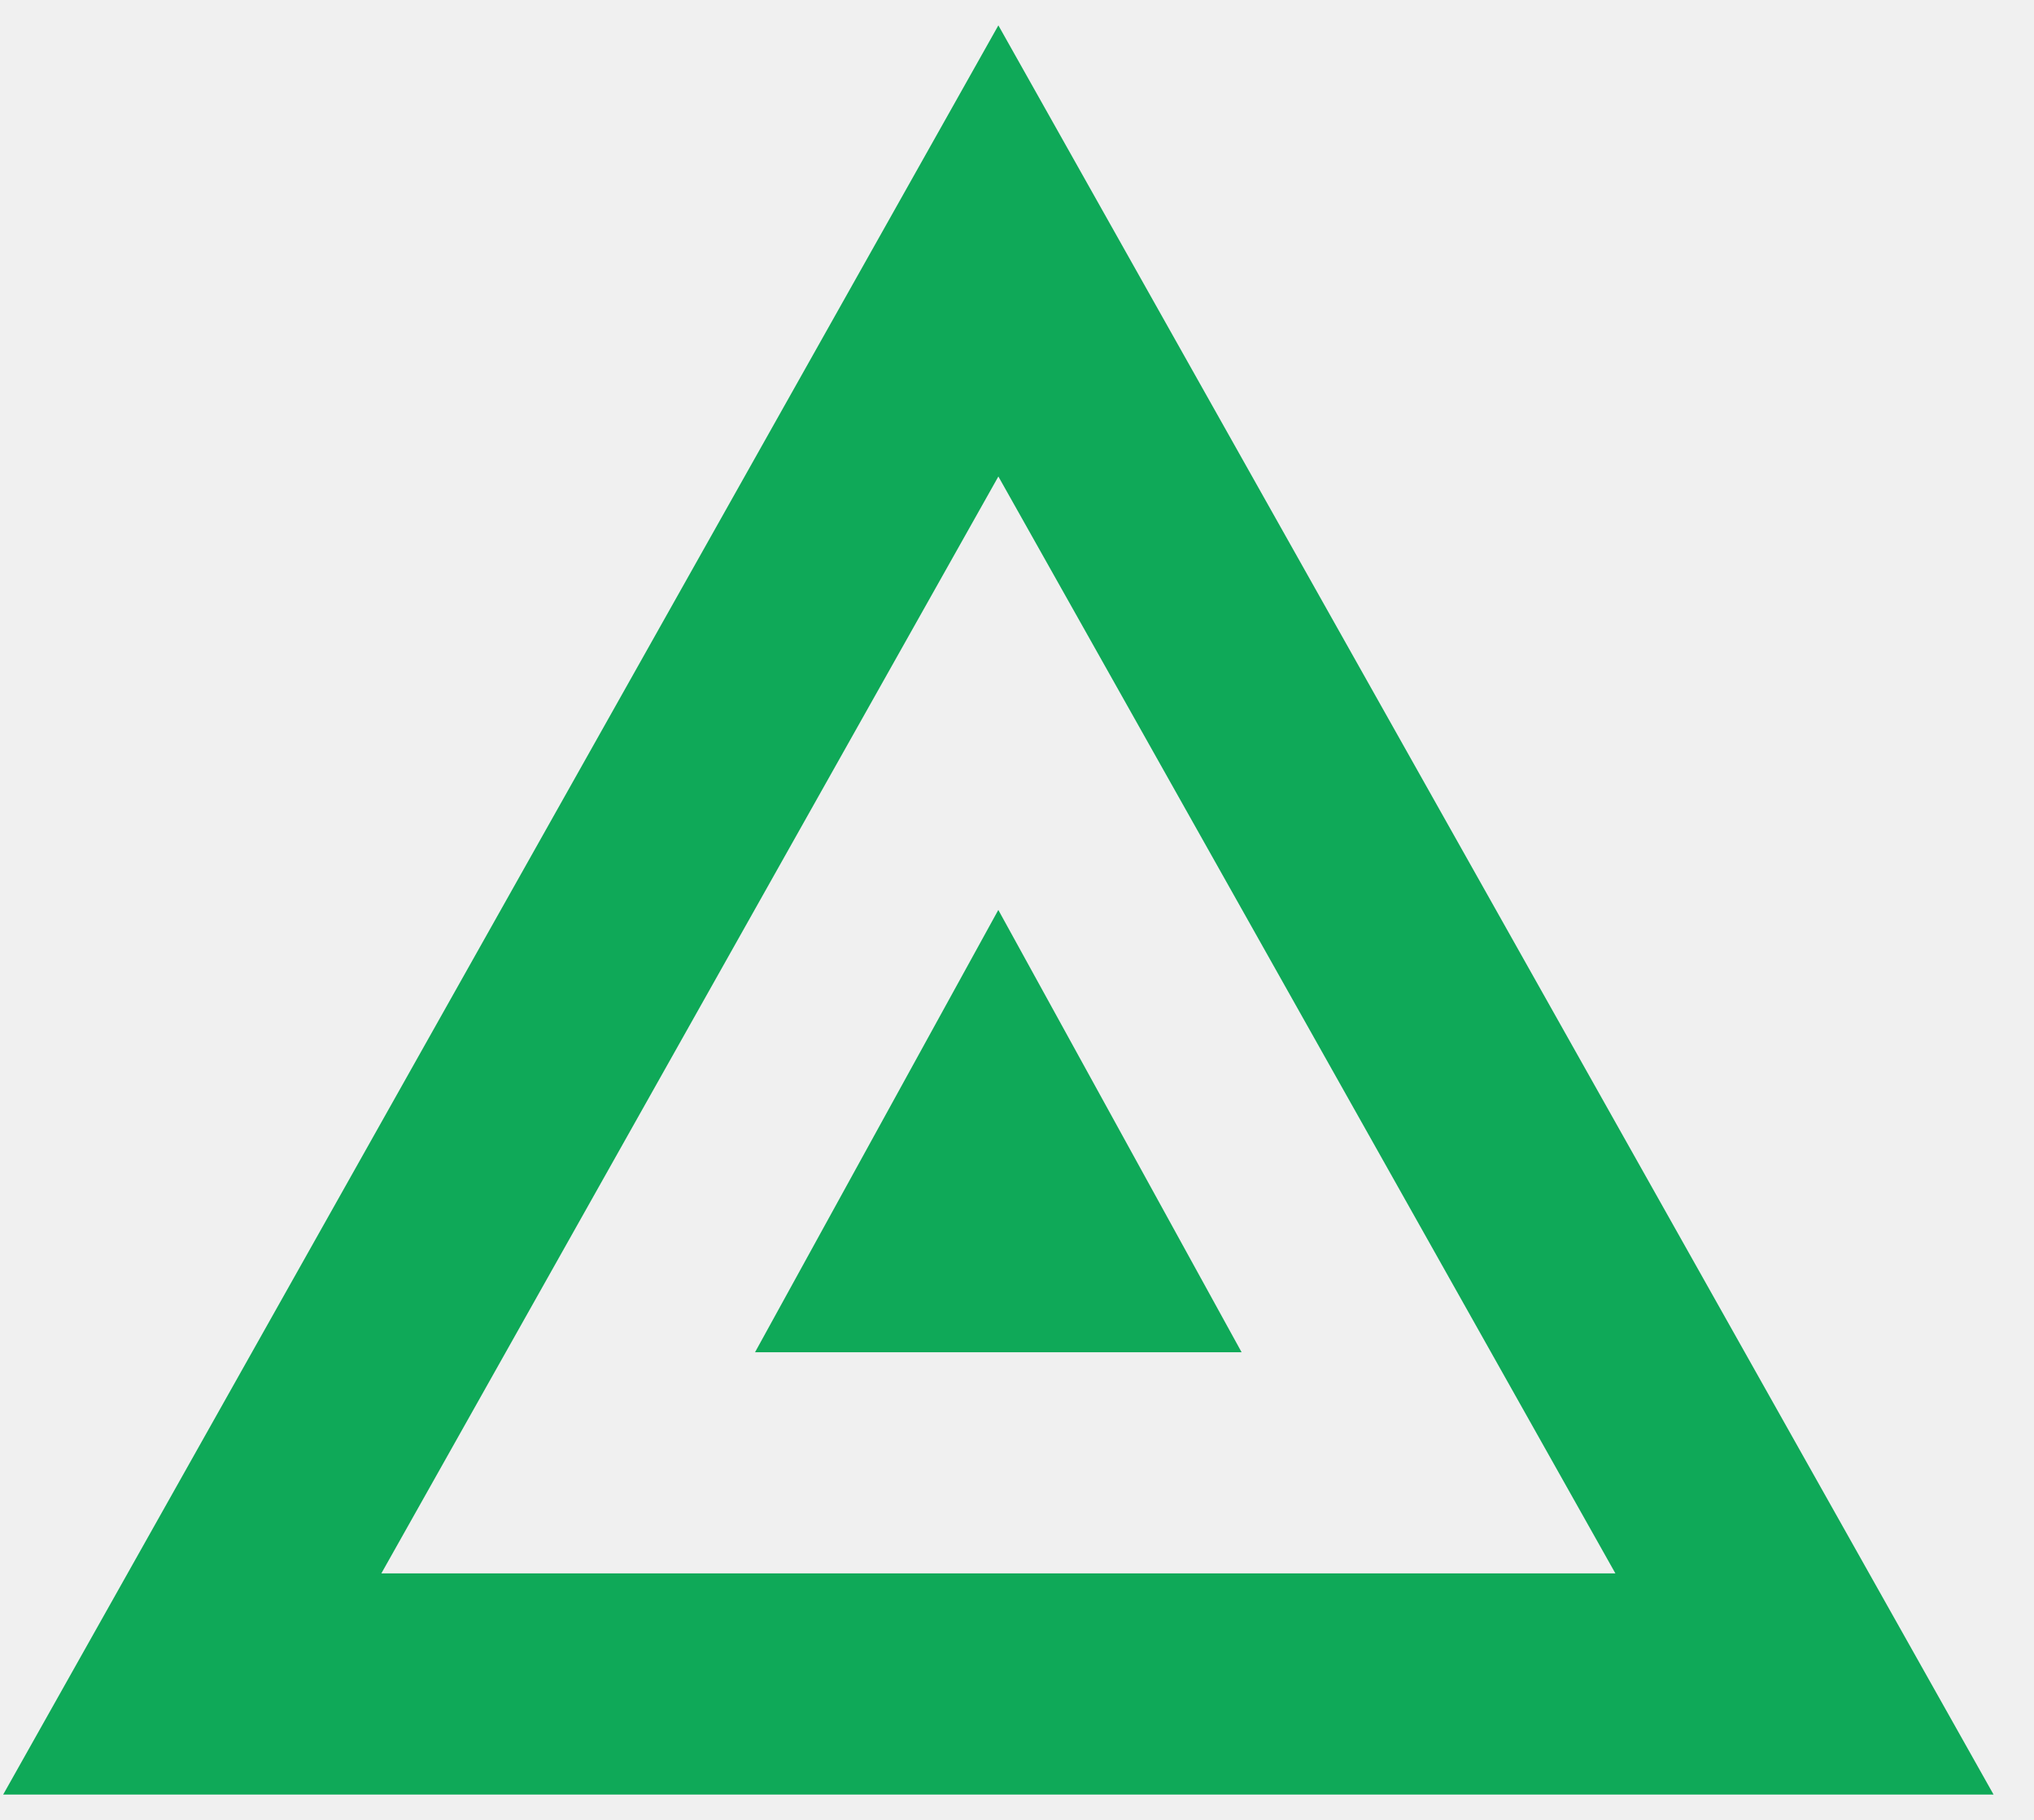
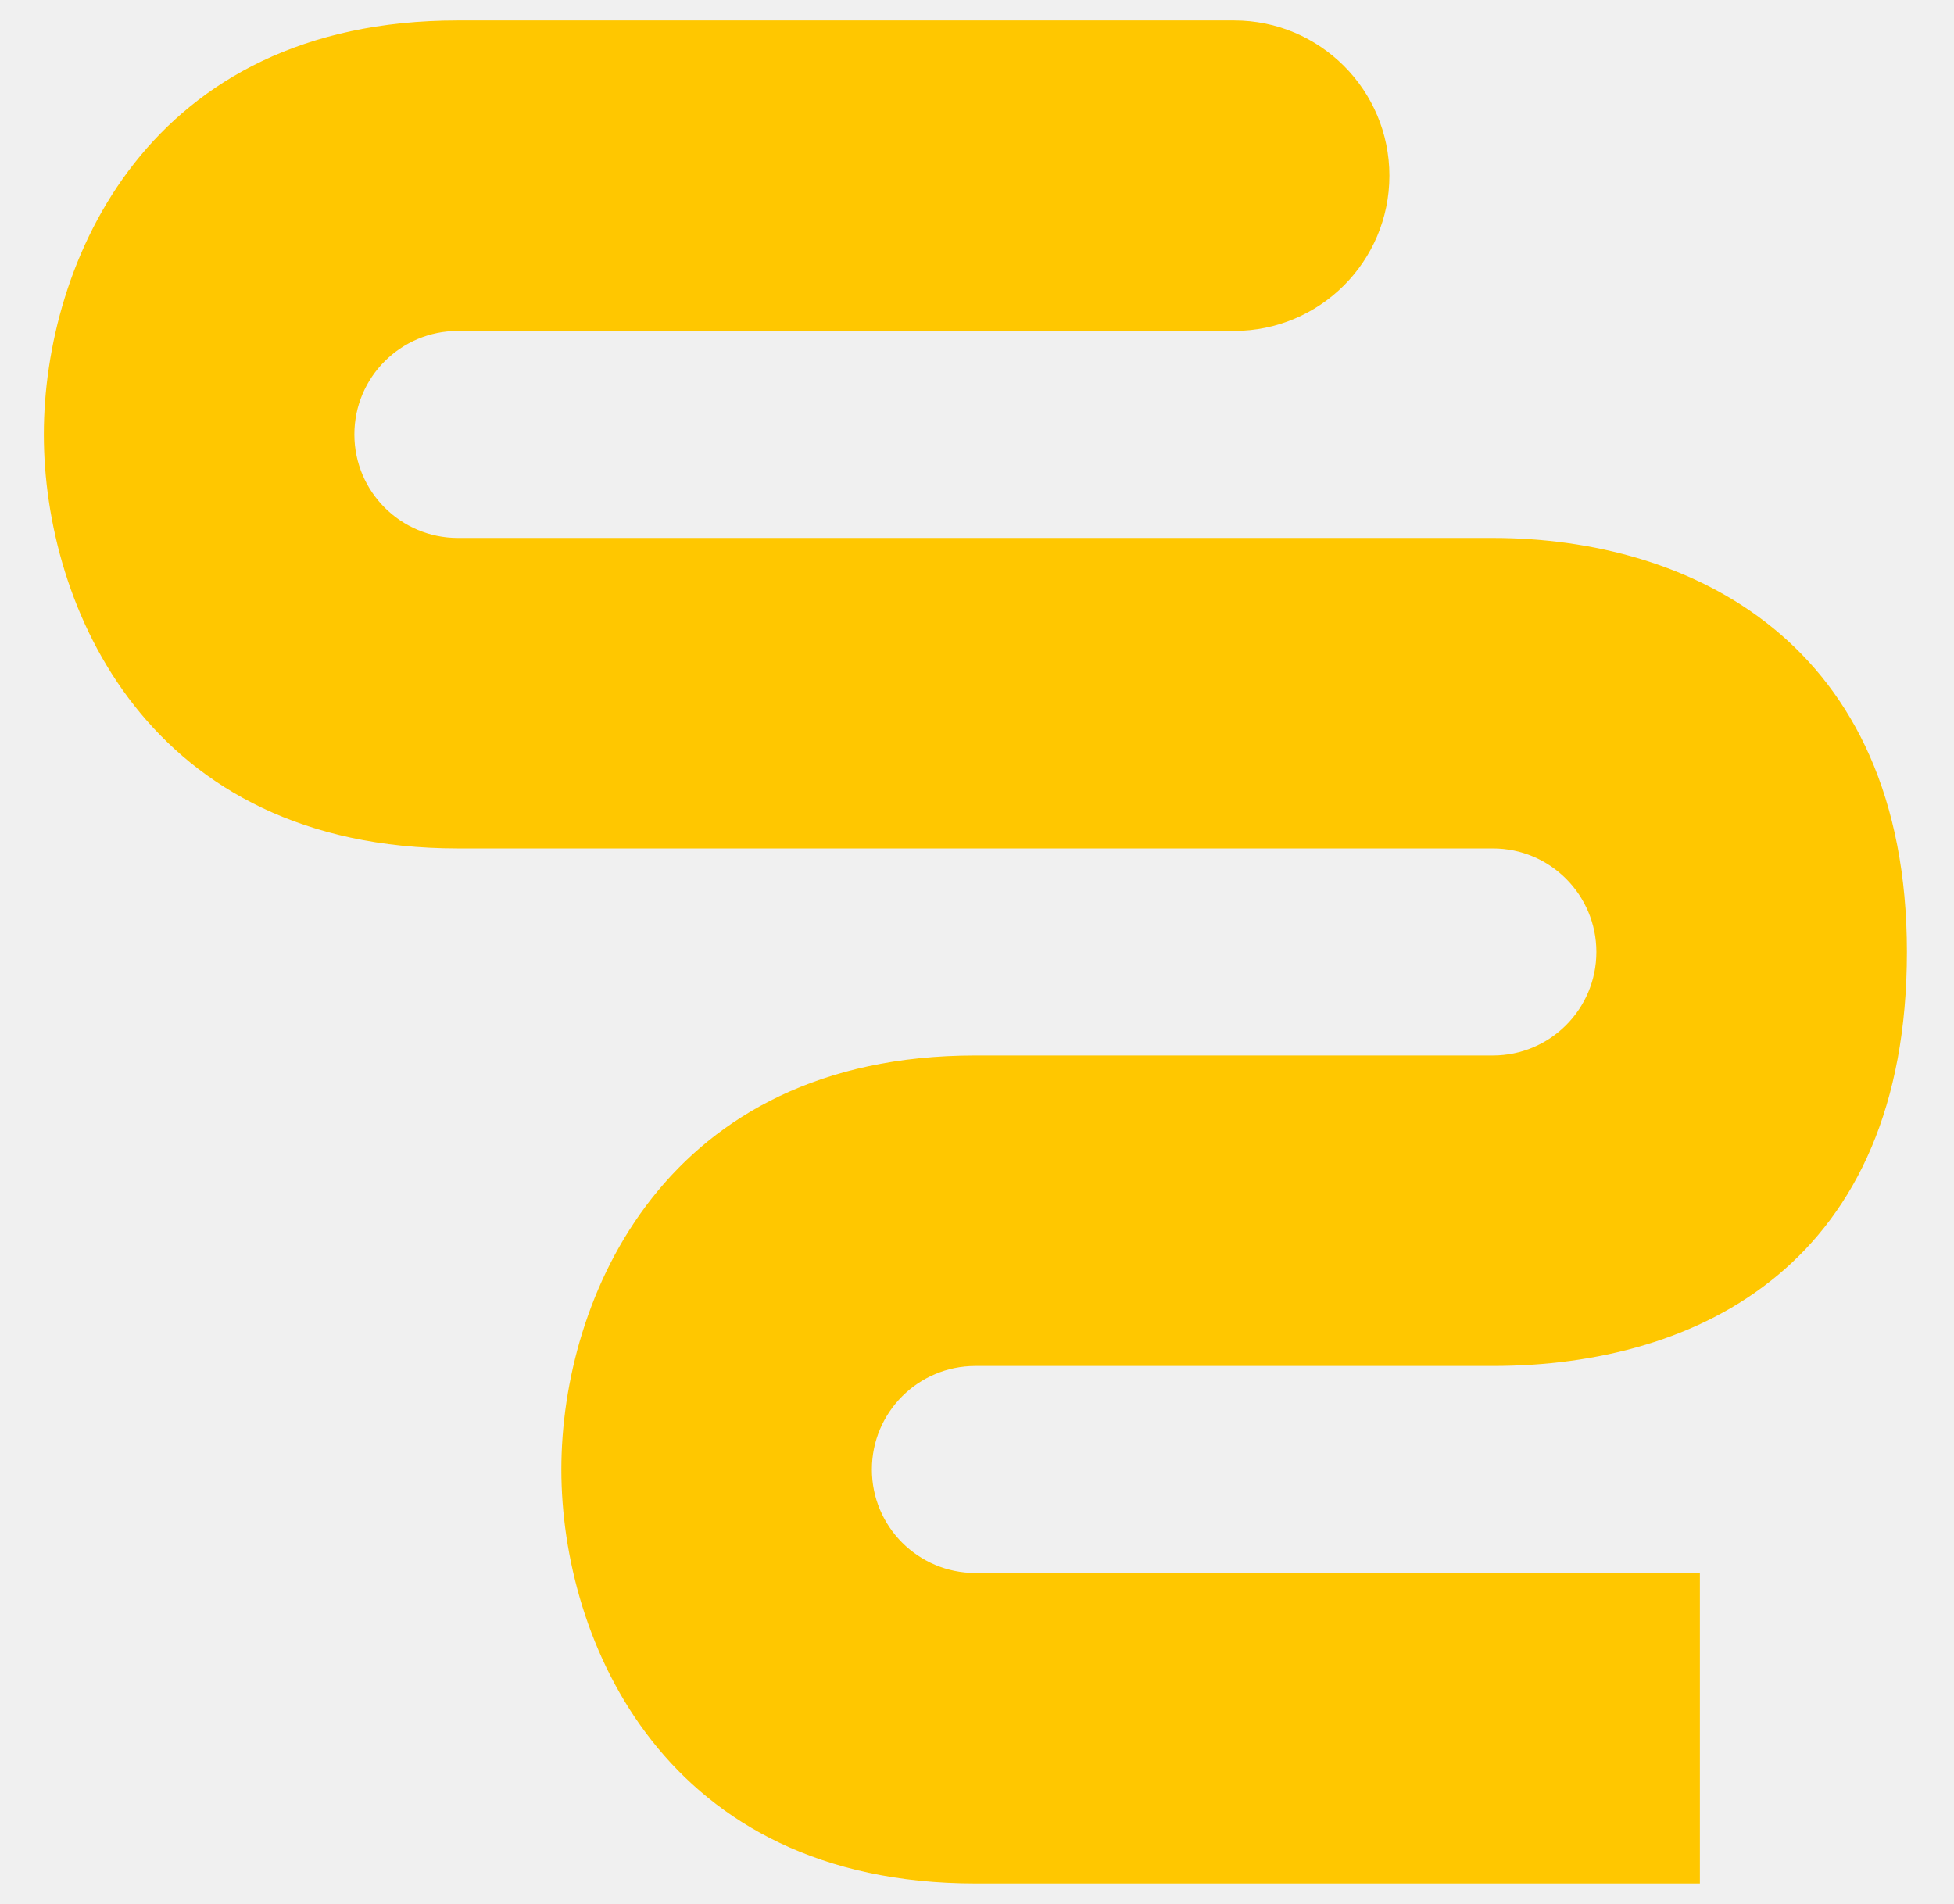
- <svg xmlns="http://www.w3.org/2000/svg" width="38" height="34" viewBox="0 0 38 34" fill="none">
-   <g clip-path="url(#clip0_12_858)">
-     <path d="M18.652 4.688L33.712 31.461H3.592L18.652 4.688Z" stroke="#0FA958" stroke-width="4.132" />
-     <path d="M23.196 25.263H14.106L18.651 17L23.196 25.263Z" fill="#0FA958" />
+ <svg xmlns="http://www.w3.org/2000/svg" width="39" height="38" viewBox="0 0 39 38" fill="none">
+   <g clip-path="url(#clip0_12_857)">
+     <path d="M19.468 21.066C13.27 21.066 11.204 25.906 11.204 29.329C11.204 32.752 13.27 37.592 19.468 37.592H33.928V31.395H19.468C18.327 31.395 17.402 30.47 17.402 29.329C17.402 28.188 18.327 27.263 19.468 27.263H29.797C33.928 27.263 38.06 25.197 38.06 19C38.06 12.802 33.721 10.737 29.797 10.737H9.139C7.998 10.737 7.073 9.812 7.073 8.671C7.073 7.53 7.998 6.605 9.139 6.605H24.632C26.343 6.605 27.731 5.218 27.731 3.506C27.731 1.795 26.343 0.408 24.632 0.408H9.139C2.941 0.408 0.875 5.248 0.875 8.671C0.875 12.094 2.941 16.934 9.139 16.934H29.797C30.937 16.934 31.862 17.859 31.862 19C31.862 20.141 30.937 21.066 29.797 21.066H19.468Z" fill="#FFC700" />
  </g>
  <defs>
-     <clipPath id="clip0_12_858">
-       <rect width="38" height="34" fill="white" />
+     <clipPath id="clip0_12_857">
+       <rect width="39" height="38" fill="white" />
    </clipPath>
  </defs>
</svg>
